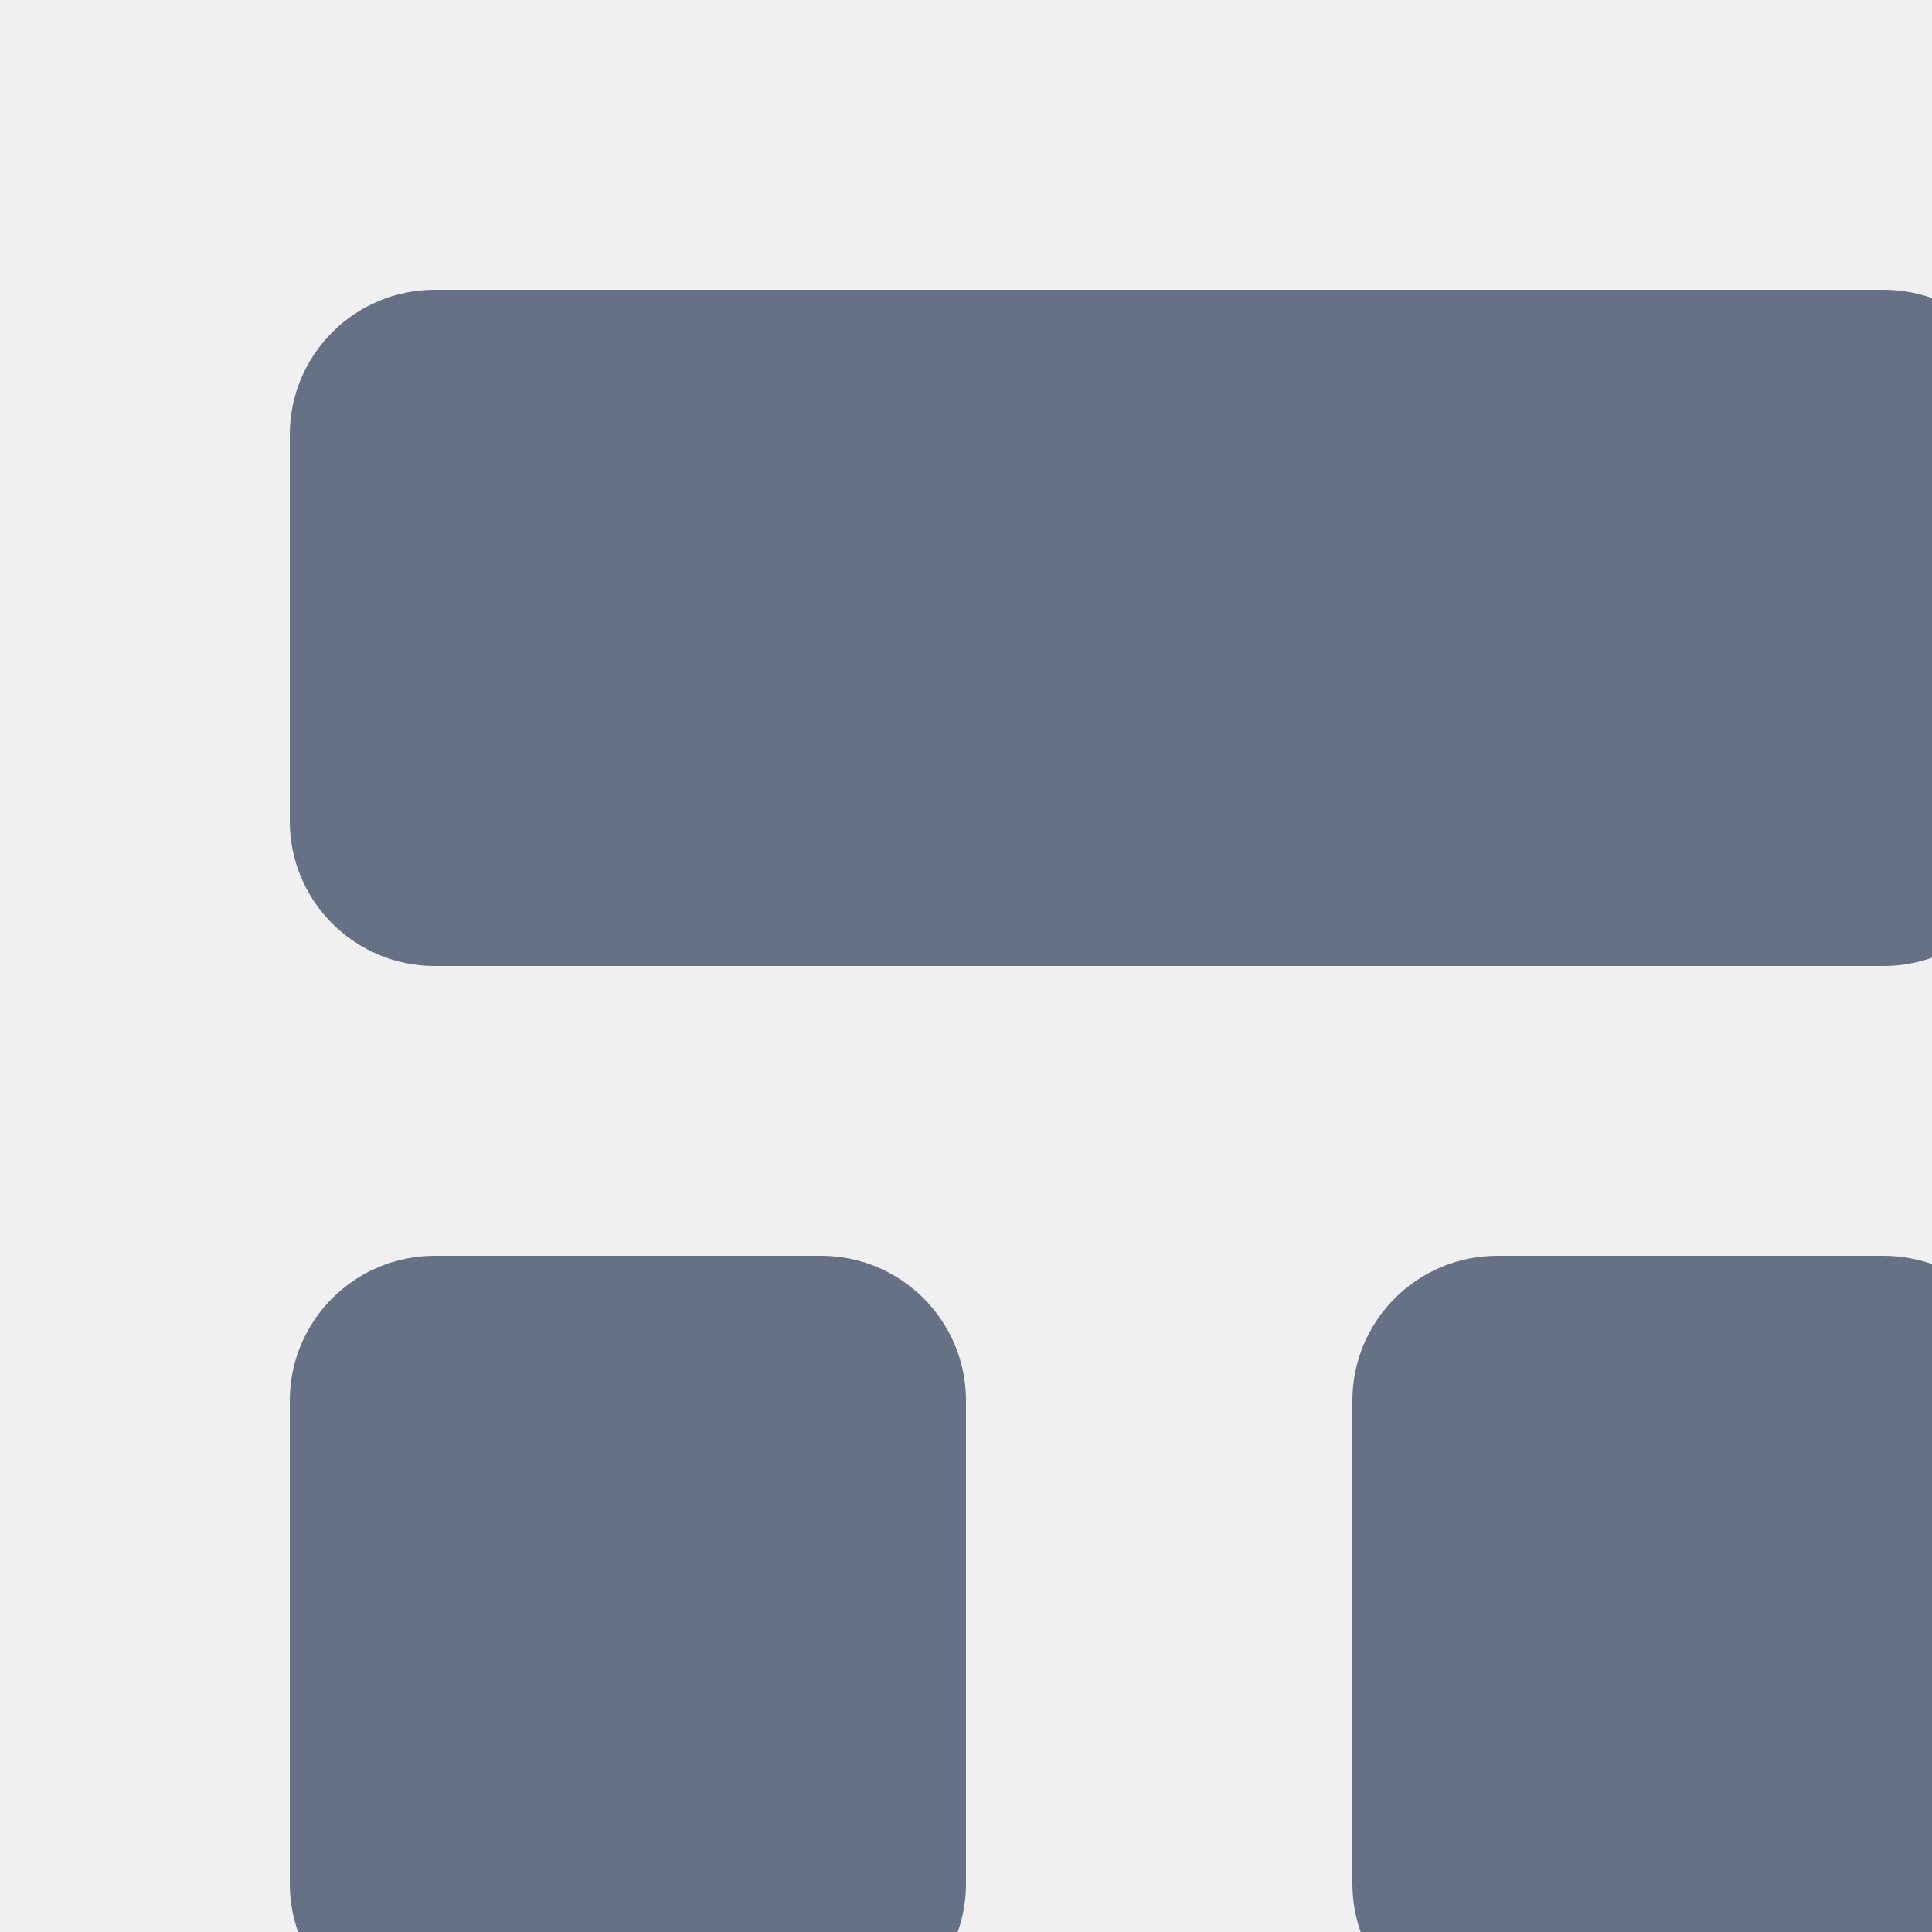
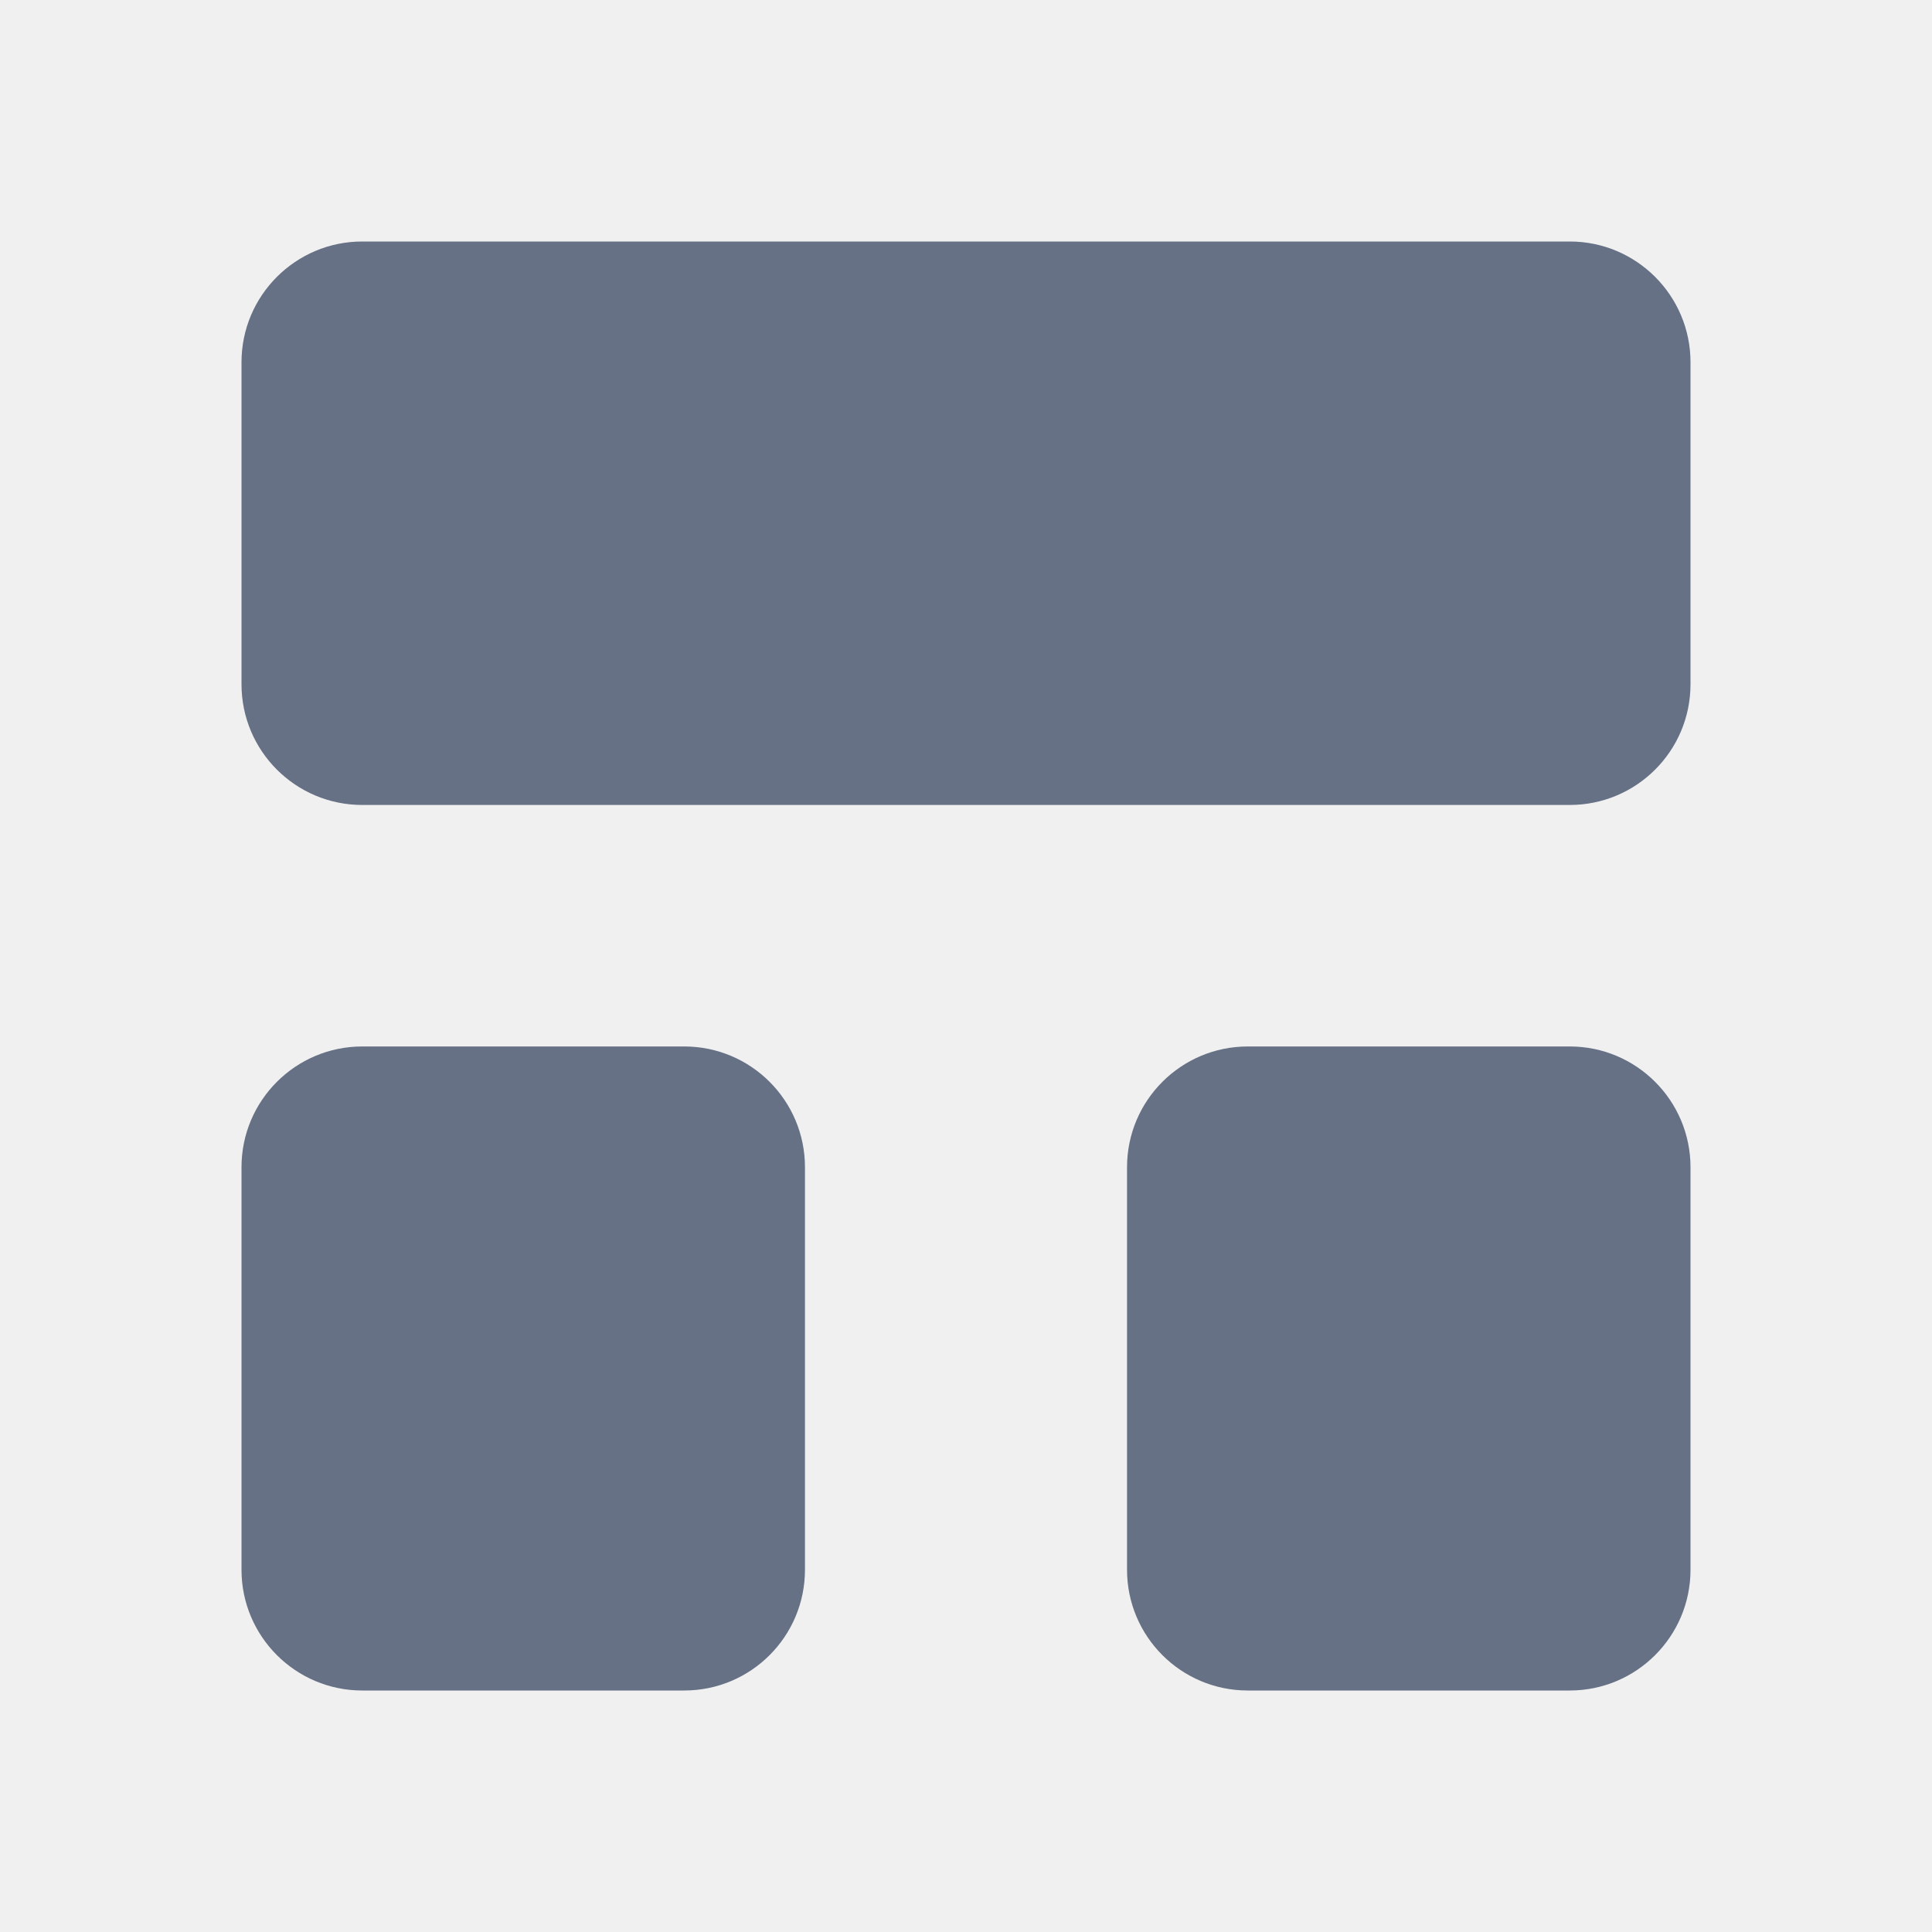
<svg xmlns="http://www.w3.org/2000/svg" width="20" height="20" viewBox="0 0 20 20" fill="none">
-   <g clip-path="url(#clip0_1956_547)">
-     <path d="M14 14.5V19.5C14 20.328 14.672 21 15.5 21H19.5C20.328 21 21 20.328 21 19.5V14.5C21 13.672 20.328 13 19.5 13H15.5C14.672 13 14 13.672 14 14.5Z" fill="#667185" />
-     <path d="M3 14.5L3 19.5C3 20.328 3.672 21 4.5 21H8.5C9.328 21 10 20.328 10 19.5V14.5C10 13.672 9.328 13 8.5 13H4.5C3.672 13 3 13.672 3 14.5Z" fill="#667185" />
-     <path d="M3 4.5L3 8.5C3 9.328 3.672 10 4.5 10L19.5 10C20.328 10 21 9.328 21 8.5V4.5C21 3.672 20.328 3 19.5 3L4.5 3C3.672 3 3 3.672 3 4.5Z" fill="#667185" />
-   </g>
-   <defs>
-     <clipPath id="clip0_1956_547">
-       <rect width="20" height="20" fill="white" />
-     </clipPath>
-   </defs>
+   <path d="M11.667 12.083V16.25C11.667 16.94 12.226 17.5 12.917 17.5H16.25C16.94 17.5 17.5 16.94 17.5 16.25V12.083C17.5 11.393 16.94 10.833 16.25 10.833H12.917C12.226 10.833 11.667 11.393 11.667 12.083Z" fill="#667185" />
+   <path d="M2.5 12.083L2.5 16.25C2.5 16.94 3.06 17.5 3.75 17.5H7.083C7.774 17.5 8.333 16.94 8.333 16.25V12.083C8.333 11.393 7.774 10.833 7.083 10.833H3.75C3.06 10.833 2.5 11.393 2.5 12.083Z" fill="#667185" />
+   <path d="M2.5 3.75L2.5 7.083C2.5 7.774 3.06 8.333 3.75 8.333L16.25 8.333C16.94 8.333 17.5 7.774 17.5 7.083V3.75C17.5 3.06 16.94 2.5 16.25 2.5L3.75 2.5C3.06 2.5 2.5 3.06 2.5 3.75Z" fill="#667185" />
</svg>
